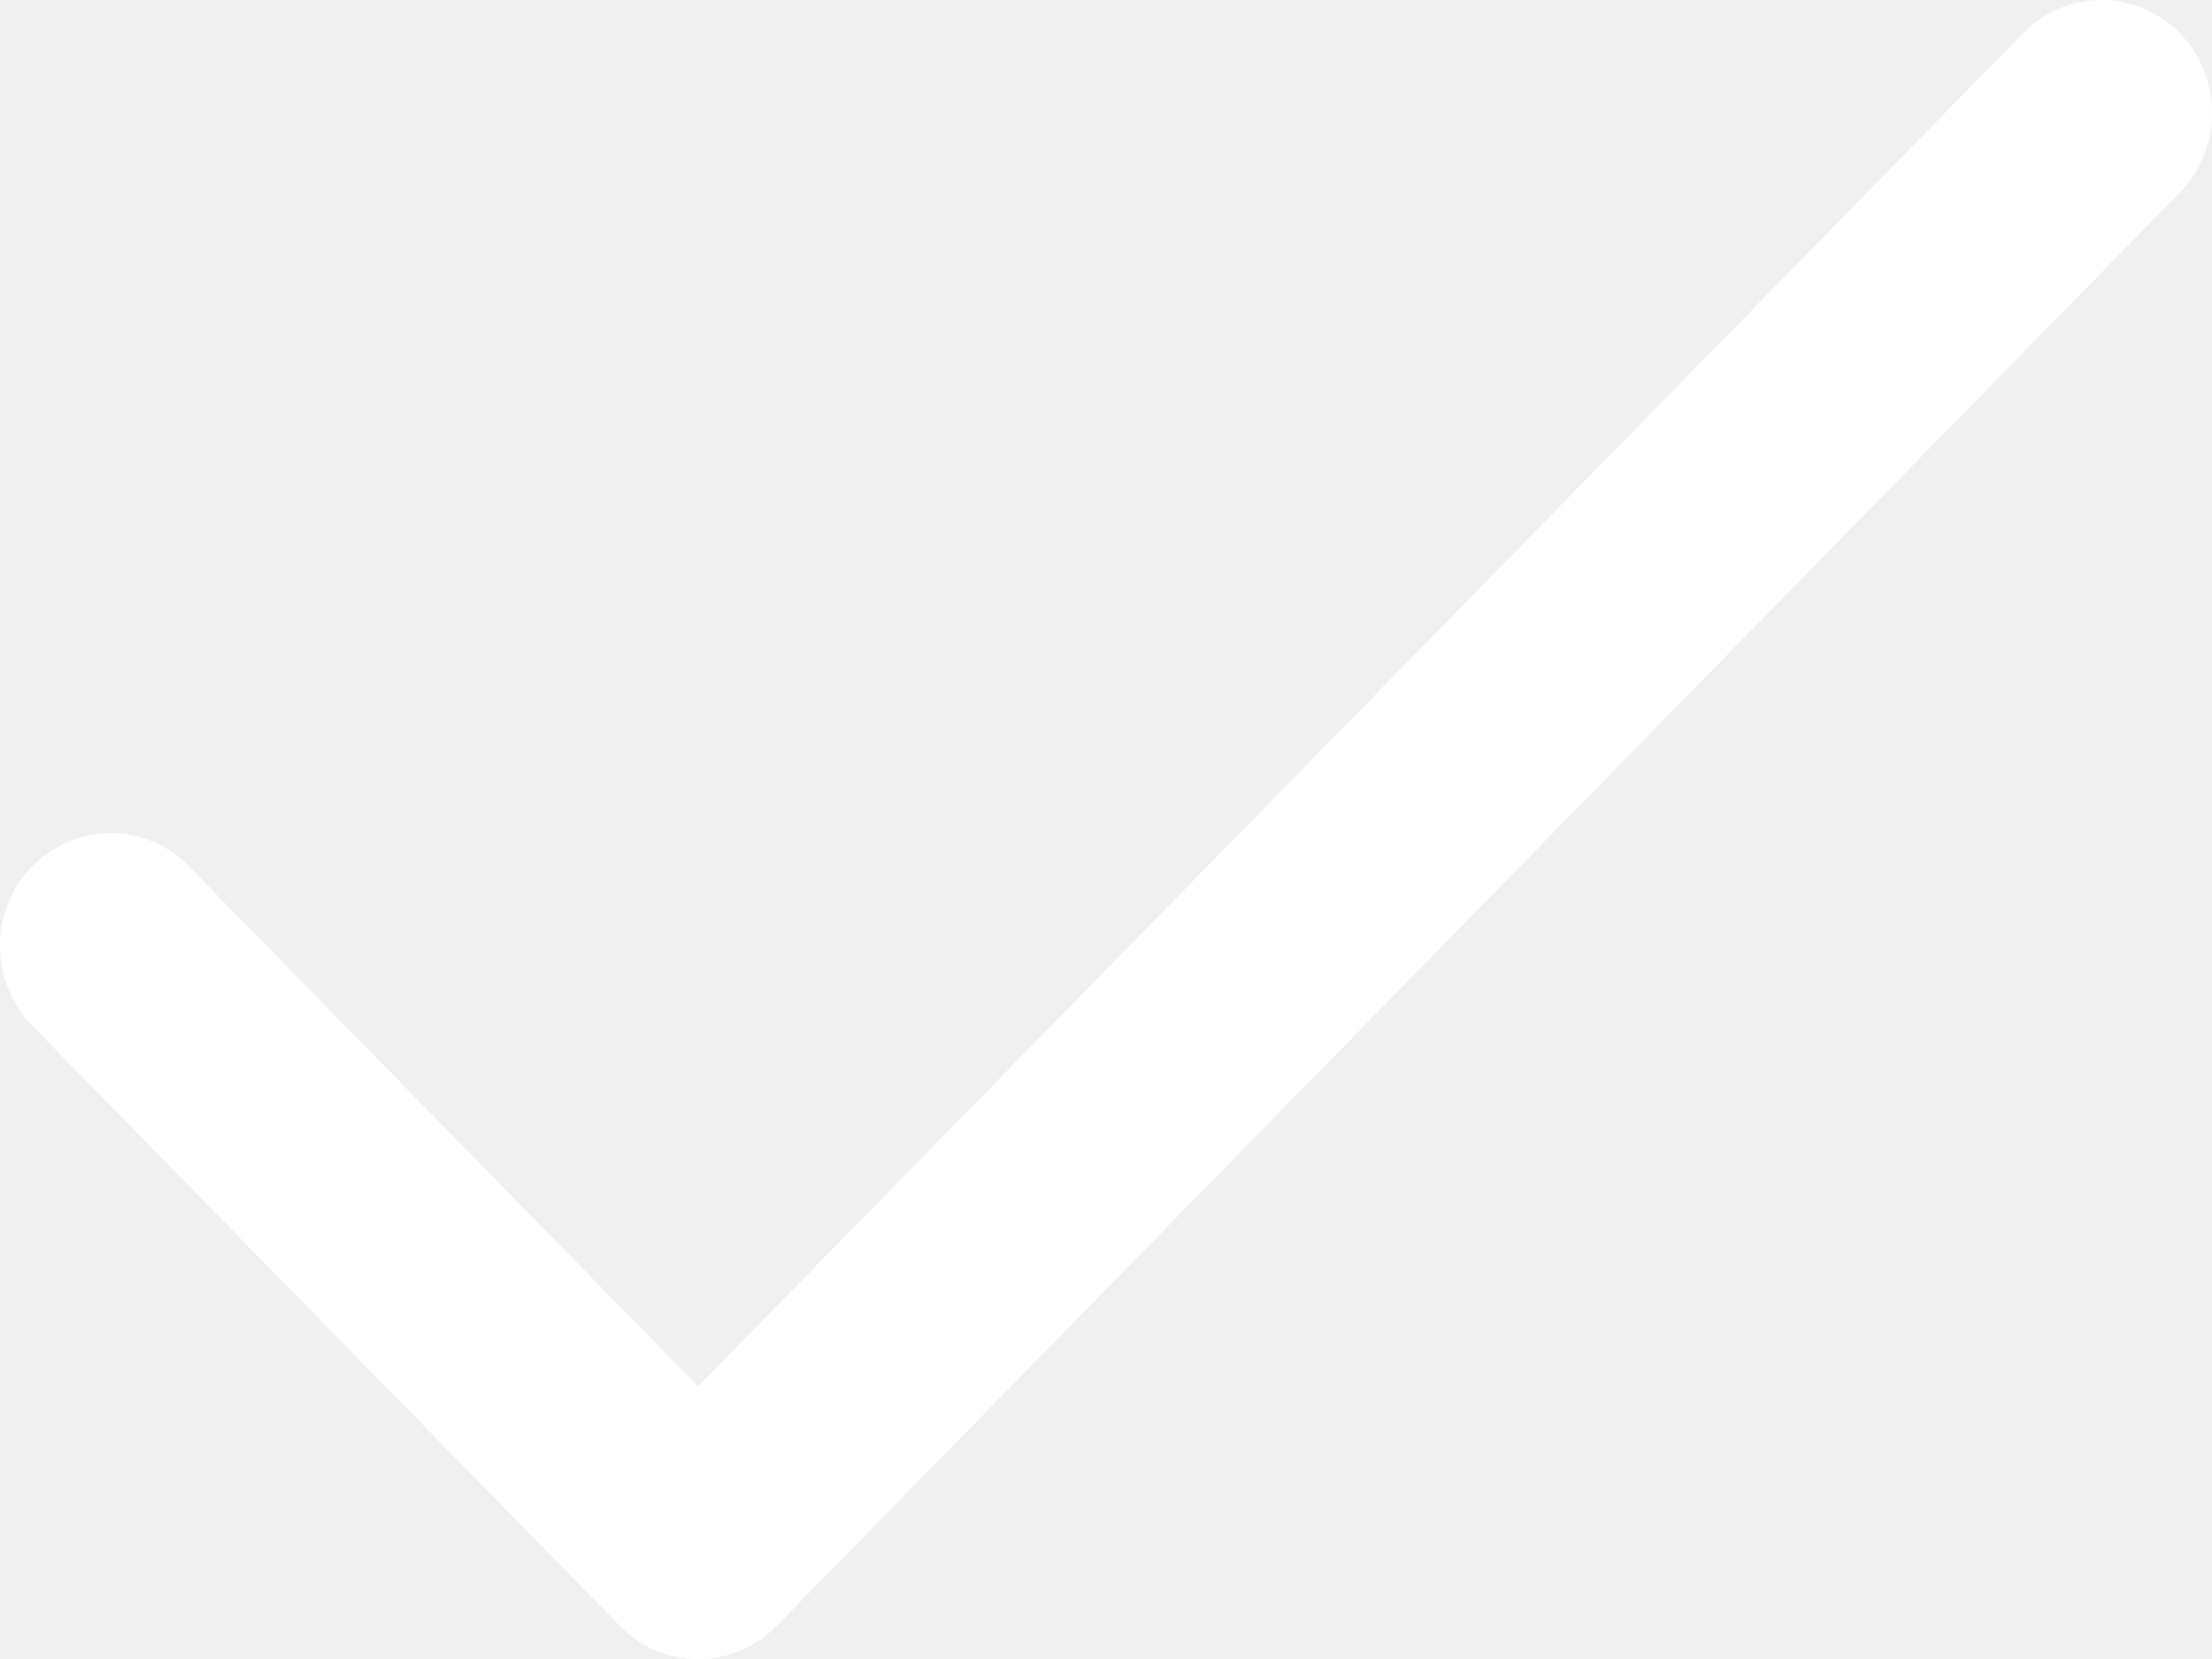
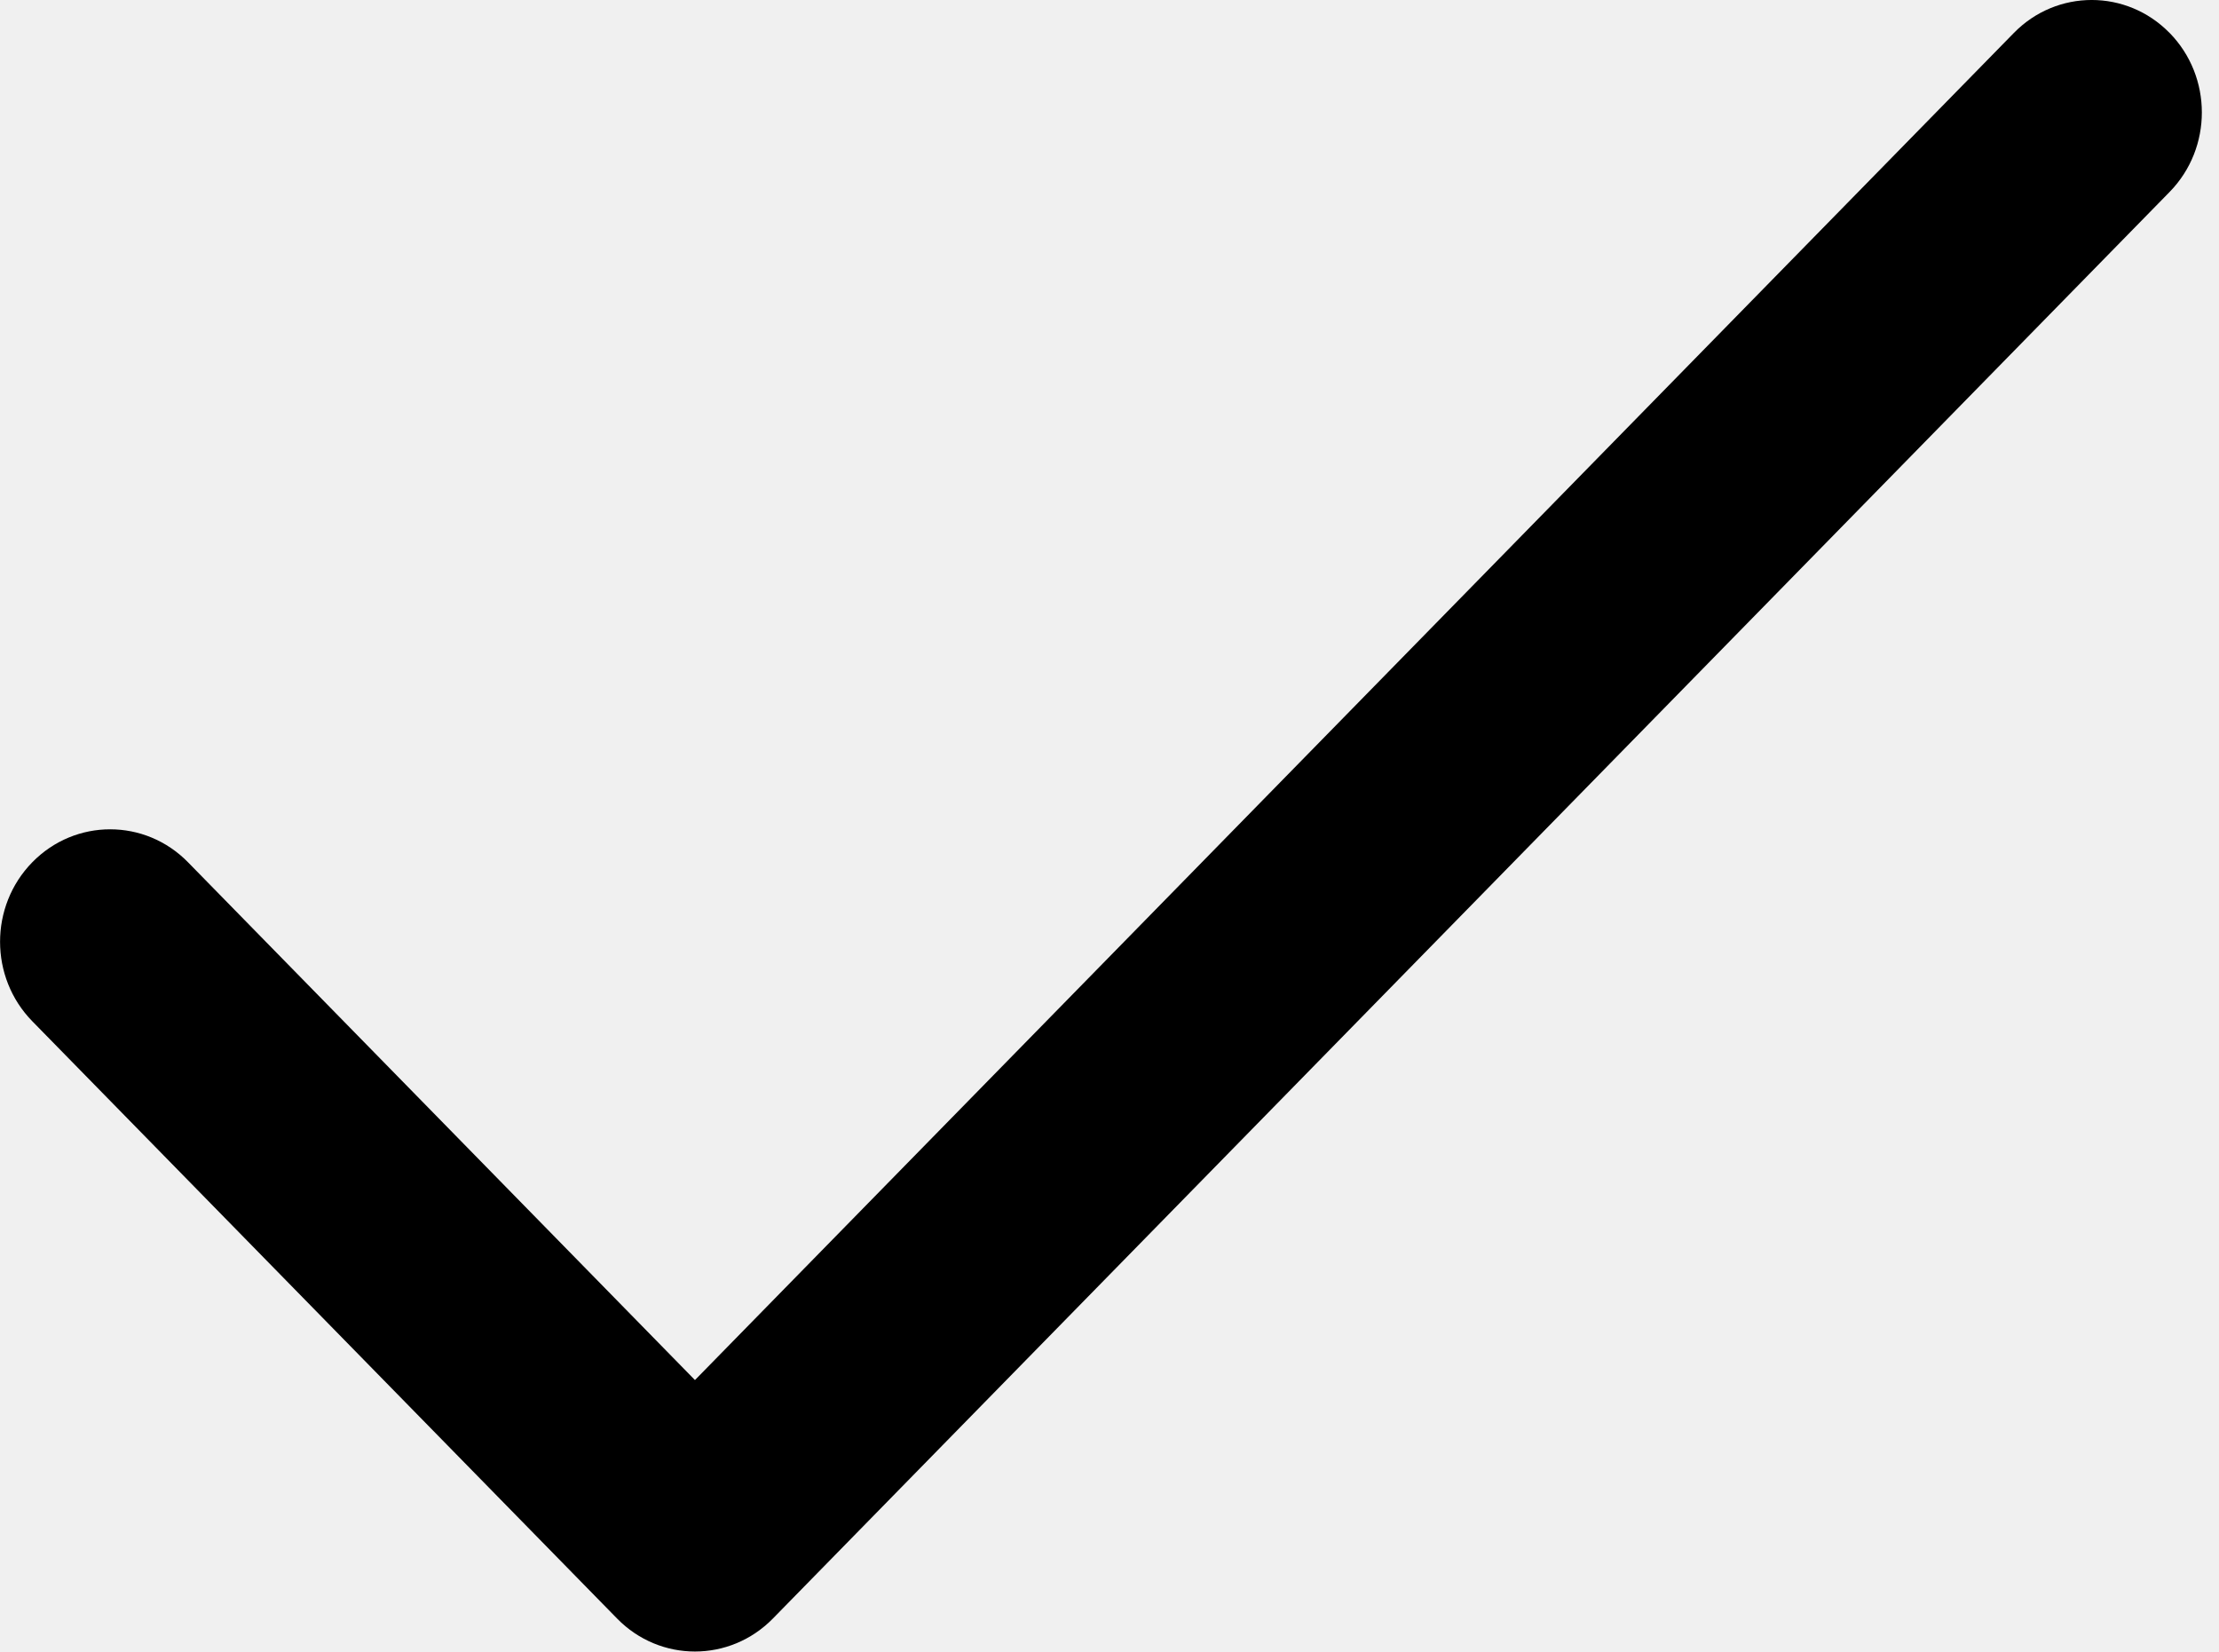
- <svg xmlns="http://www.w3.org/2000/svg" width="12" height="9" viewBox="0 0 12 9" fill="none">
-   <path d="M11.824 0.179C11.59 -0.06 11.21 -0.06 10.976 0.179L3.787 7.521L1.024 4.699C0.79 4.46 0.41 4.46 0.176 4.699C-0.059 4.938 -0.059 5.326 0.176 5.566L3.363 8.821C3.597 9.06 3.977 9.06 4.212 8.821L11.824 1.046C12.059 0.807 12.059 0.419 11.824 0.179Z" fill="white" />
+ <svg xmlns="http://www.w3.org/2000/svg" version="1.1" width="43" height="32" viewBox="0 0 43 32">
+   <path d="M42.042 0.638c-0.833-0.851-2.184-0.851-3.017 0l-25.558 26.102-9.824-10.033c-0.833-0.851-2.184-0.851-3.017 0s-0.833 2.23 0 3.081l11.333 11.574c0.833 0.851 2.184 0.85 3.017 0l27.067-27.643c0.833-0.851 0.833-2.23 0-3.081z" />
</svg>
